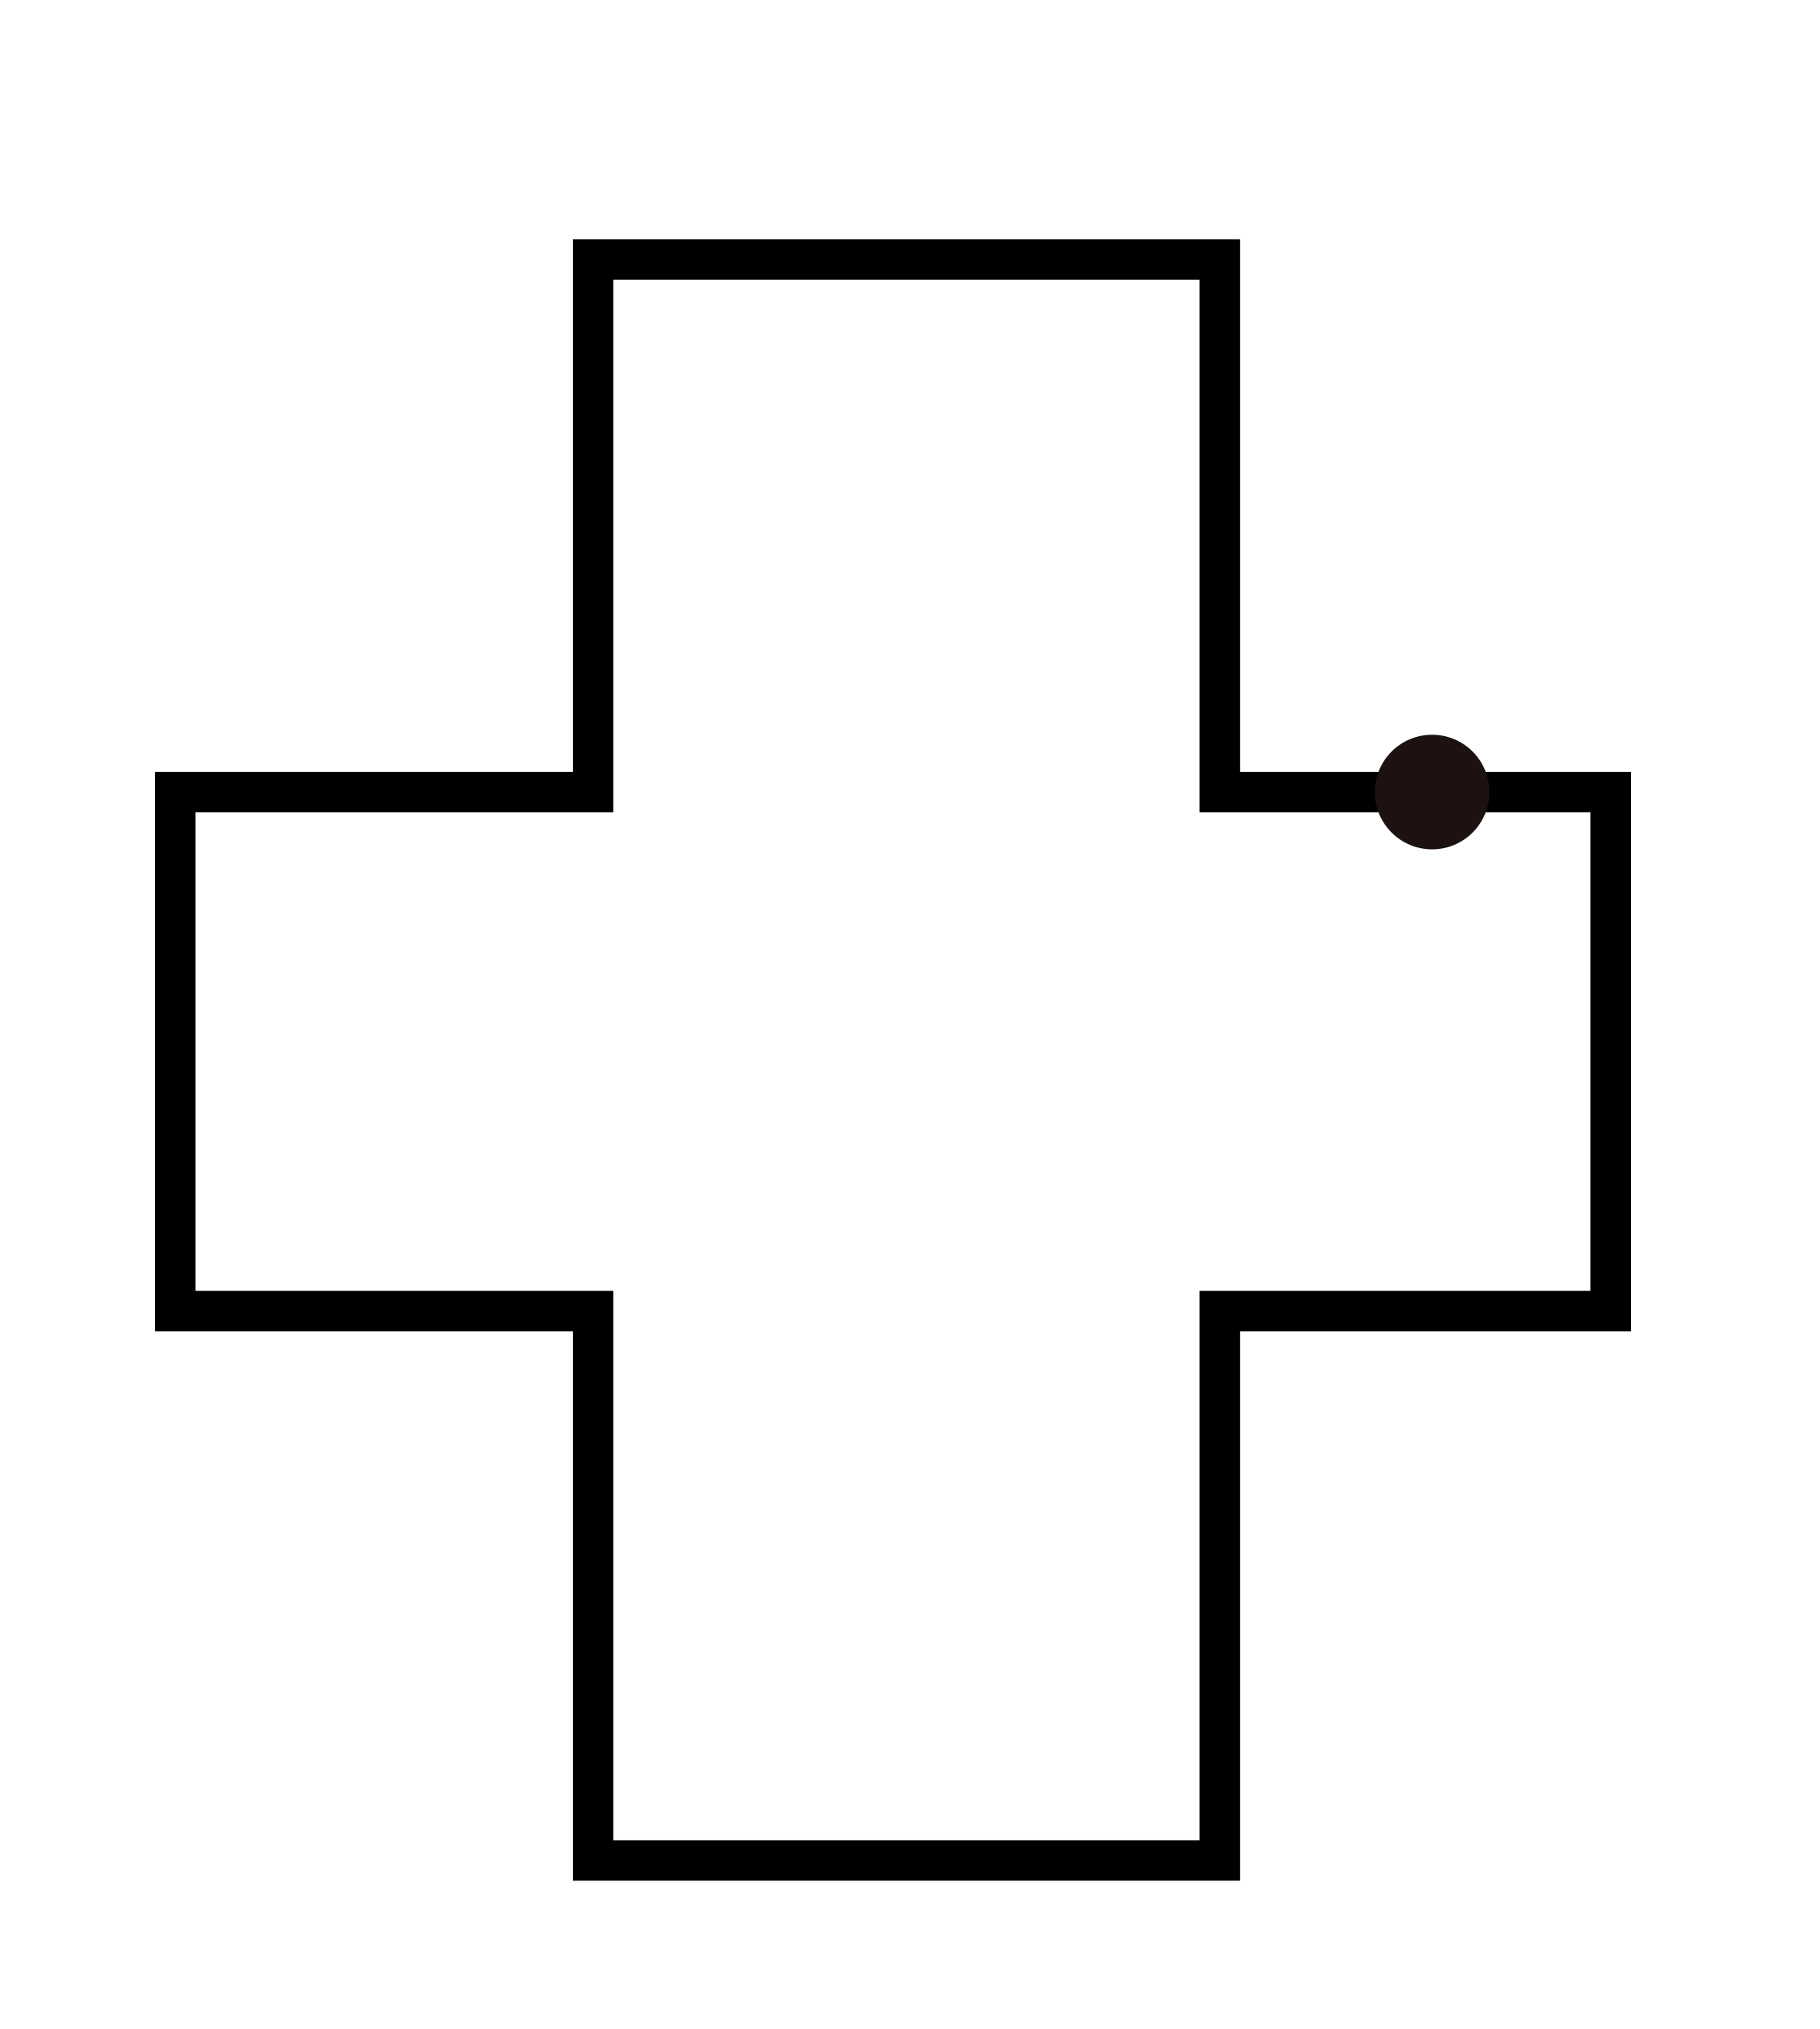
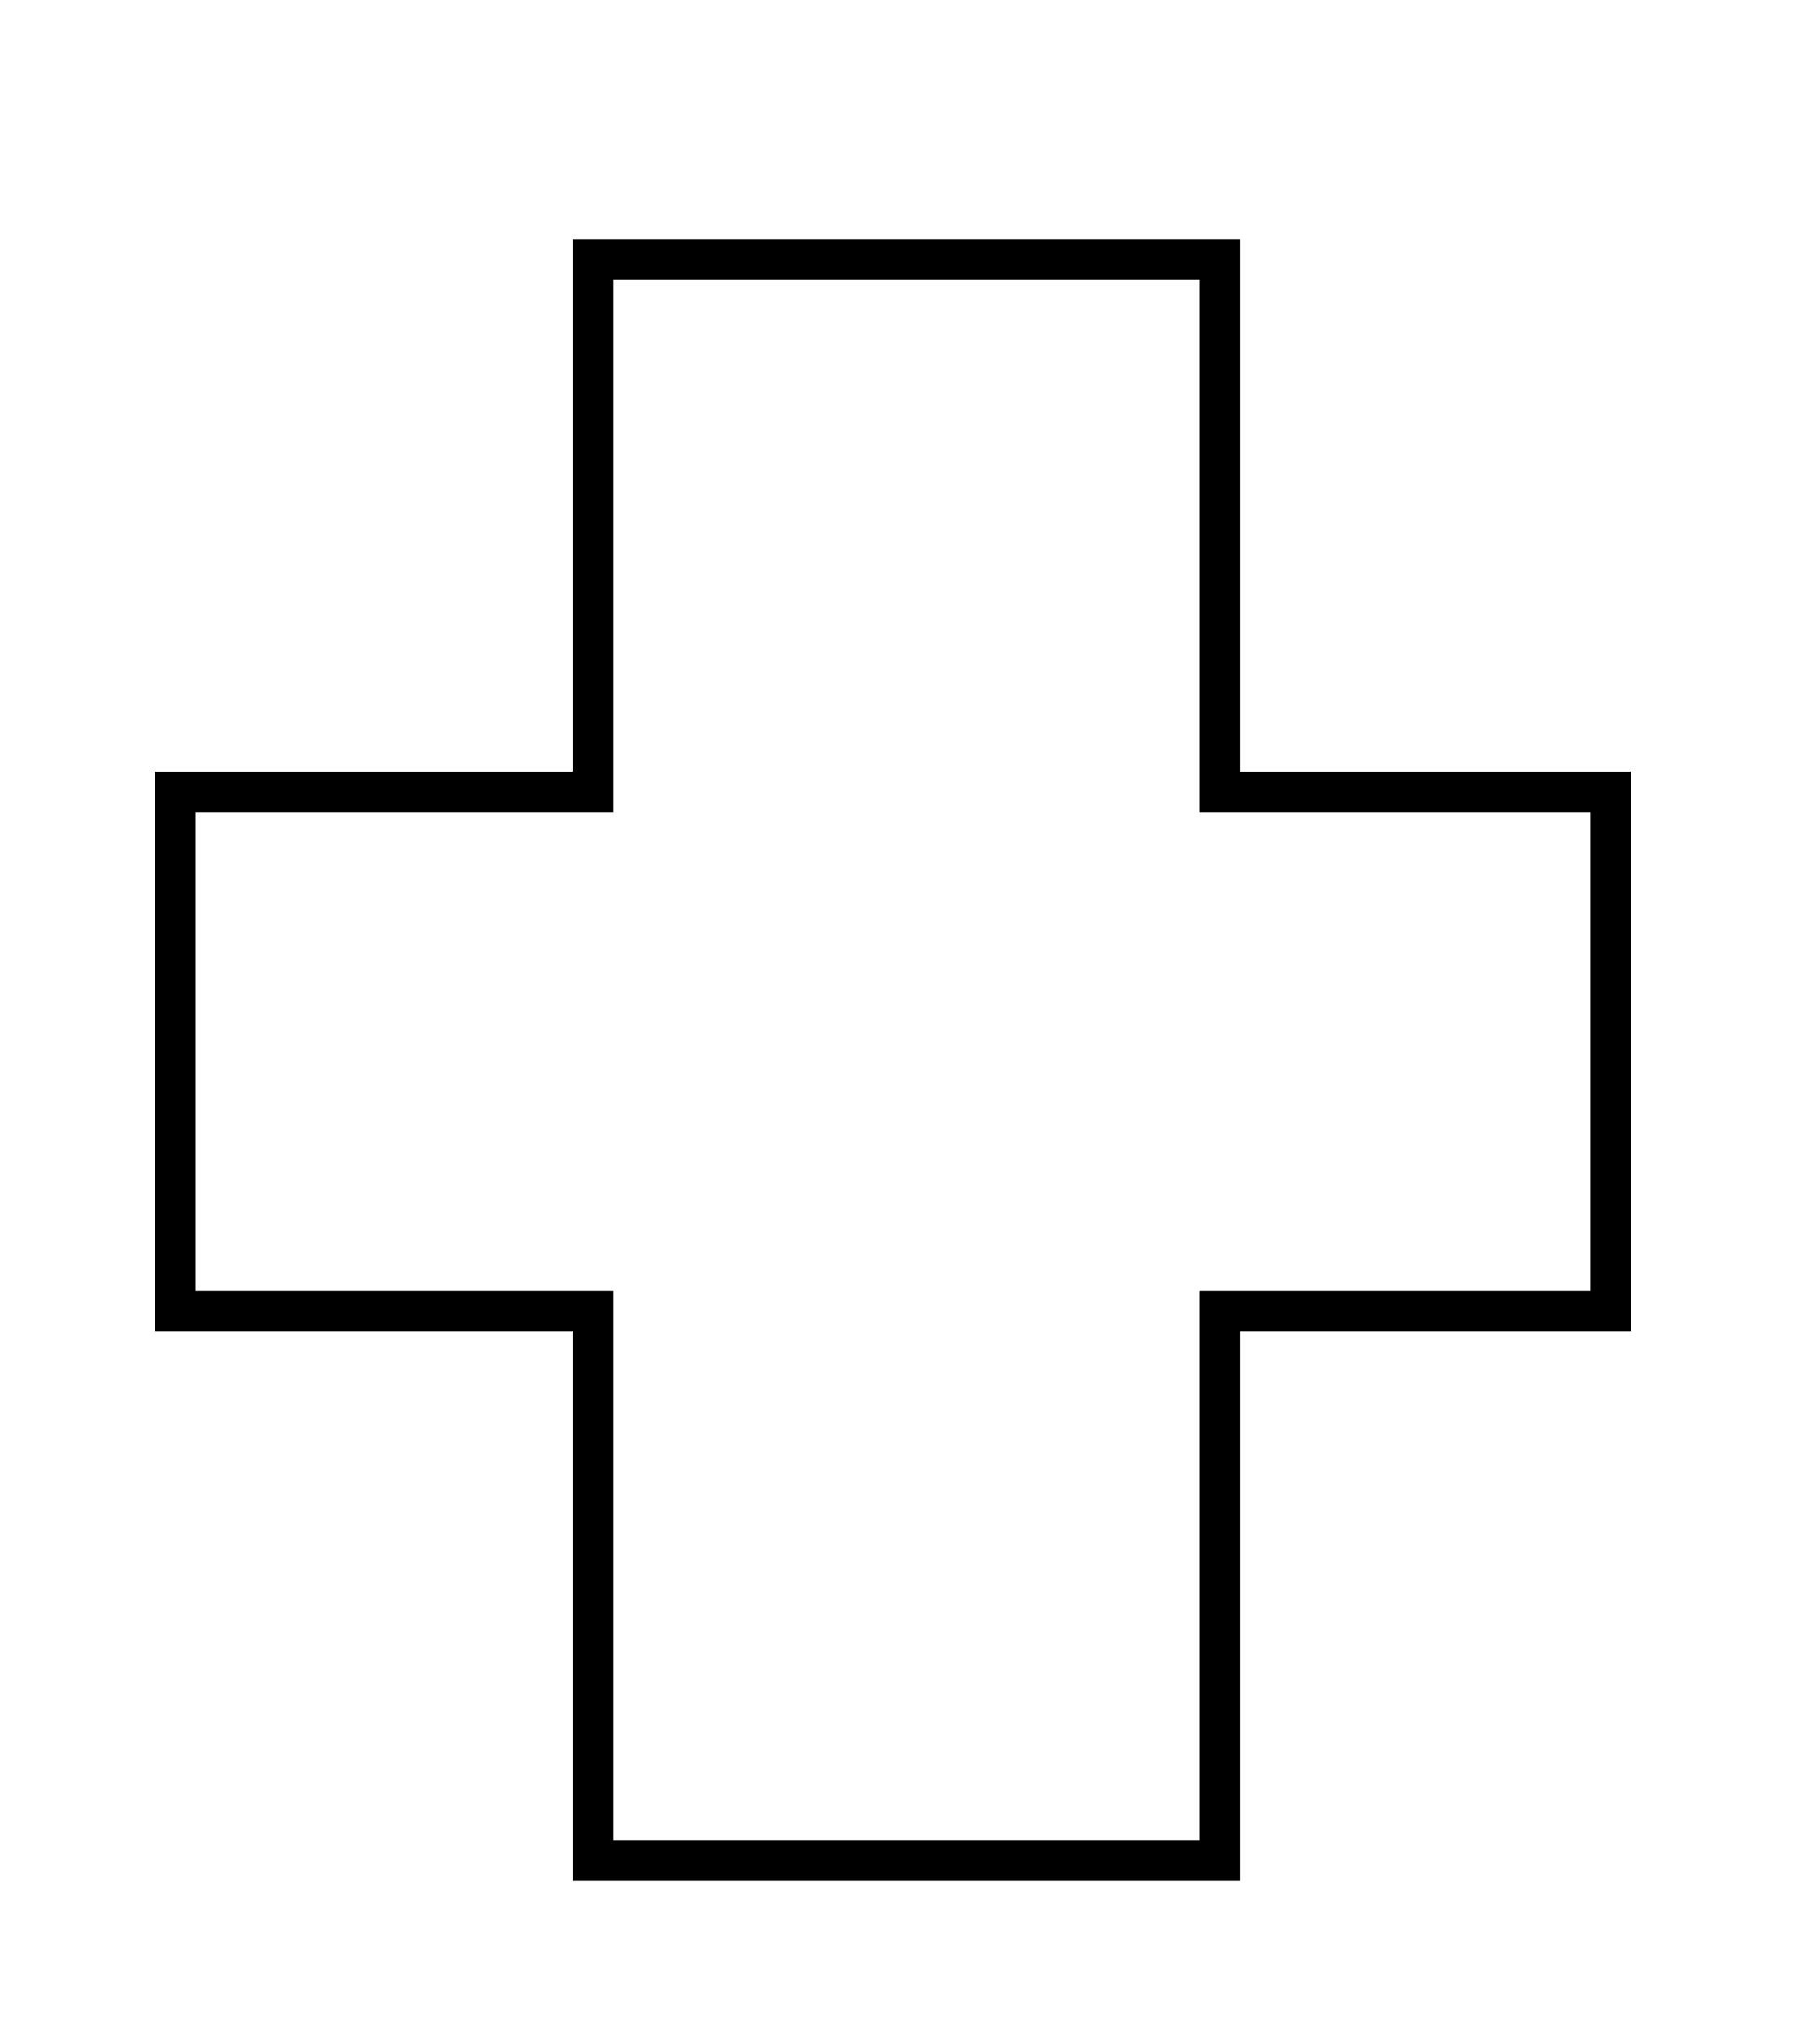
<svg xmlns="http://www.w3.org/2000/svg" width="270" height="301" viewBox="0 0 270 301" fill="none">
  <g id="Frame 2">
    <path id="Vector 2" d="M181 38.5H88V117.5H26V194.5H88V276H181V194.5H239V117.5H232H181V38.5Z" stroke="black" stroke-width="6" />
-     <circle id="Ellipse 5" cx="212.5" cy="117.5" r="8.5" fill="#1D1111" />
  </g>
</svg>
